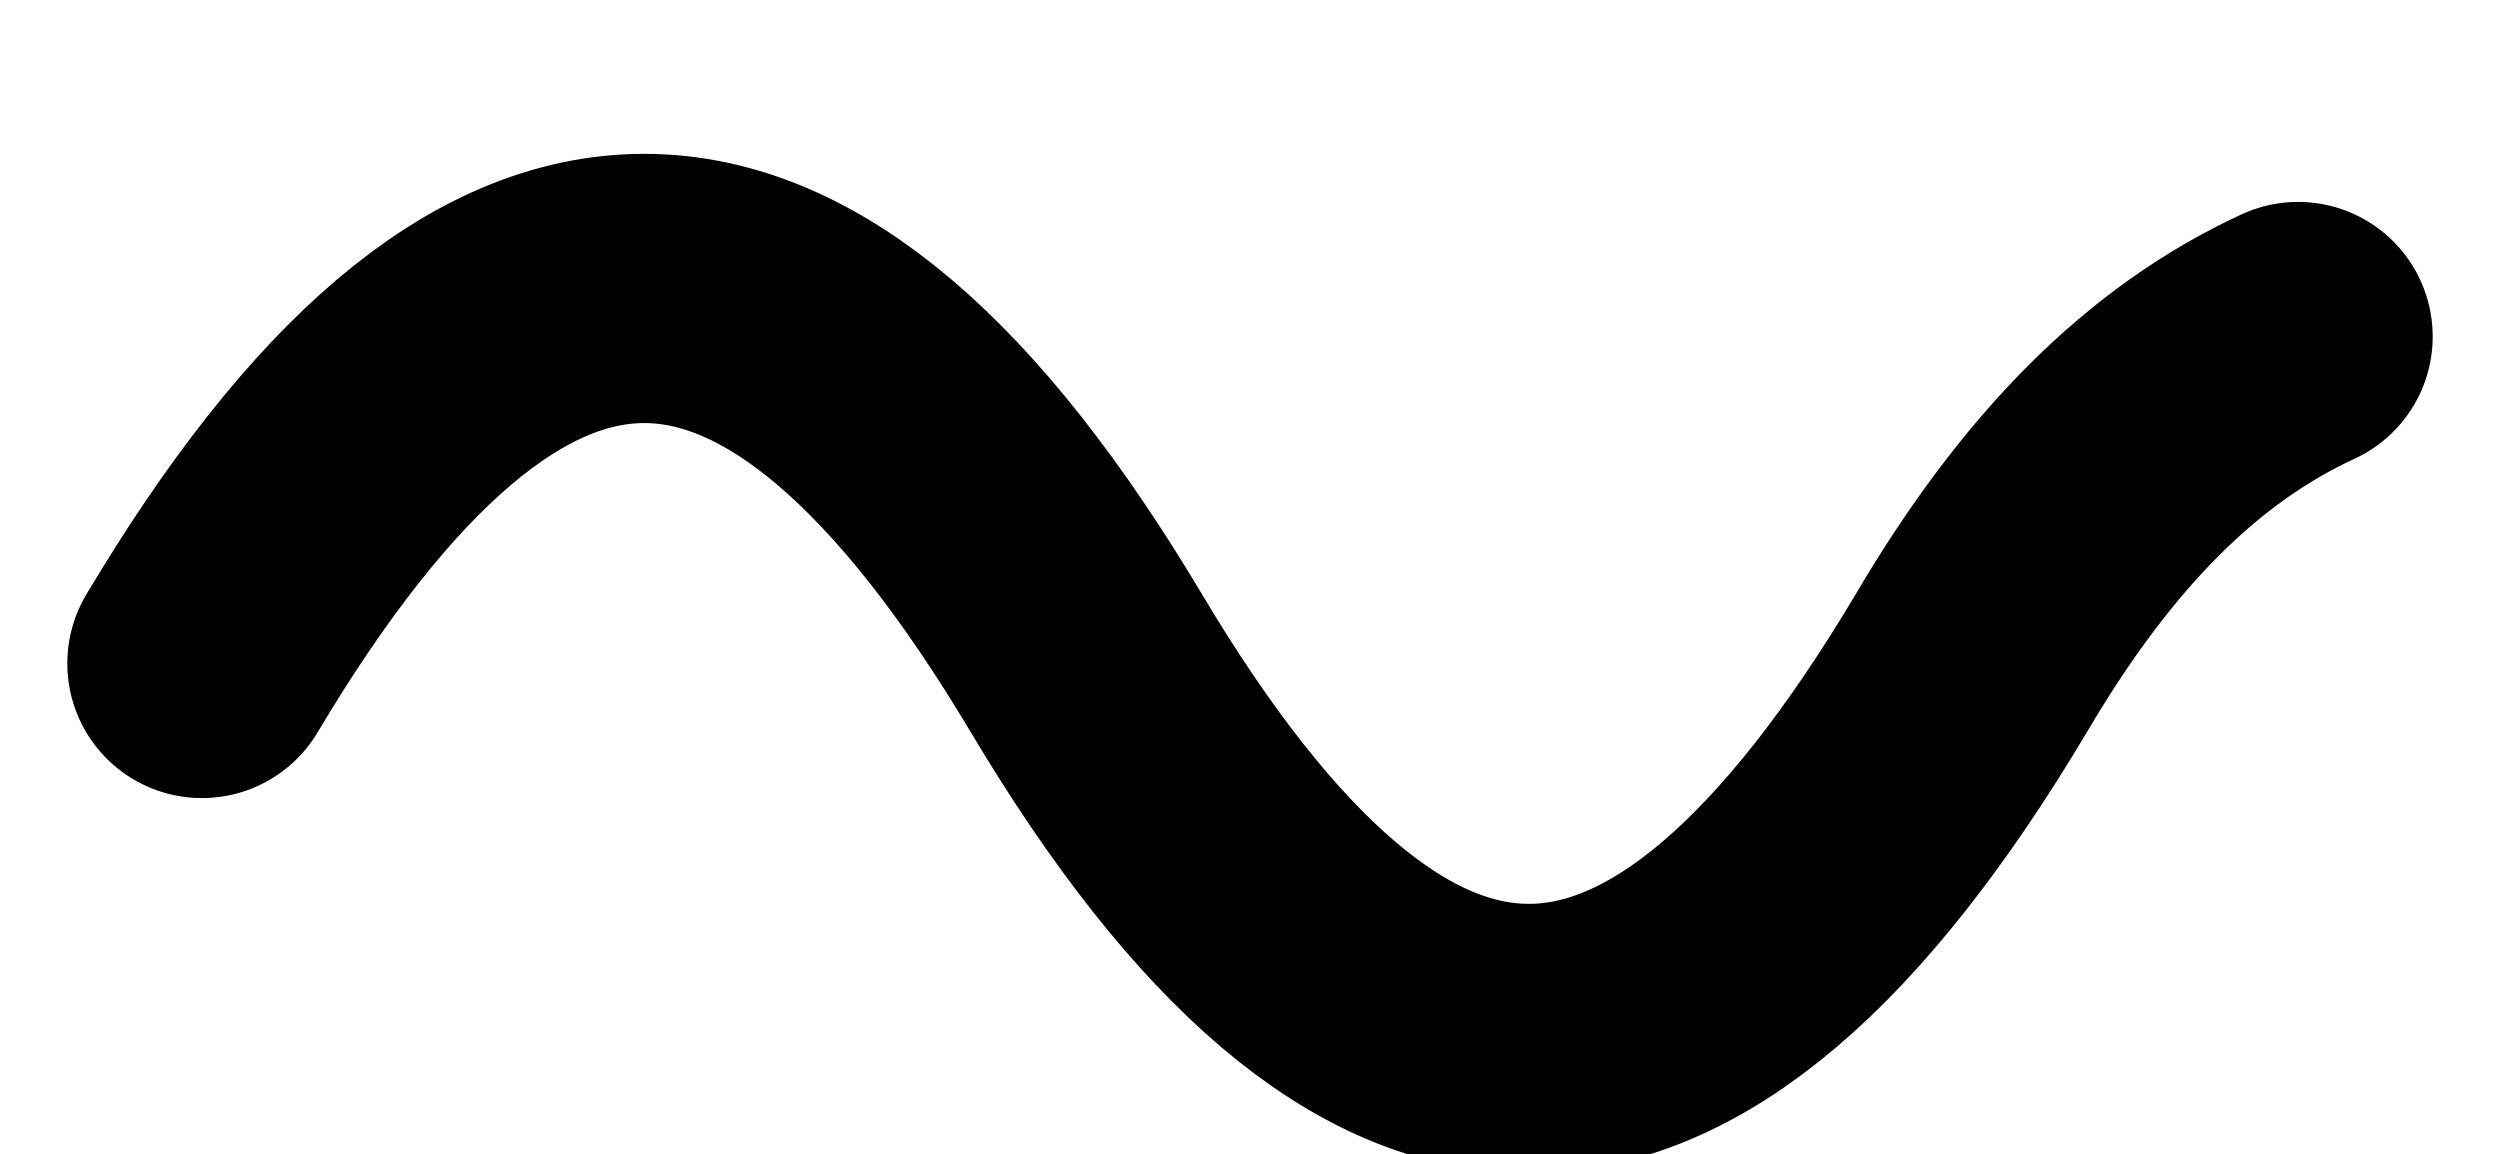
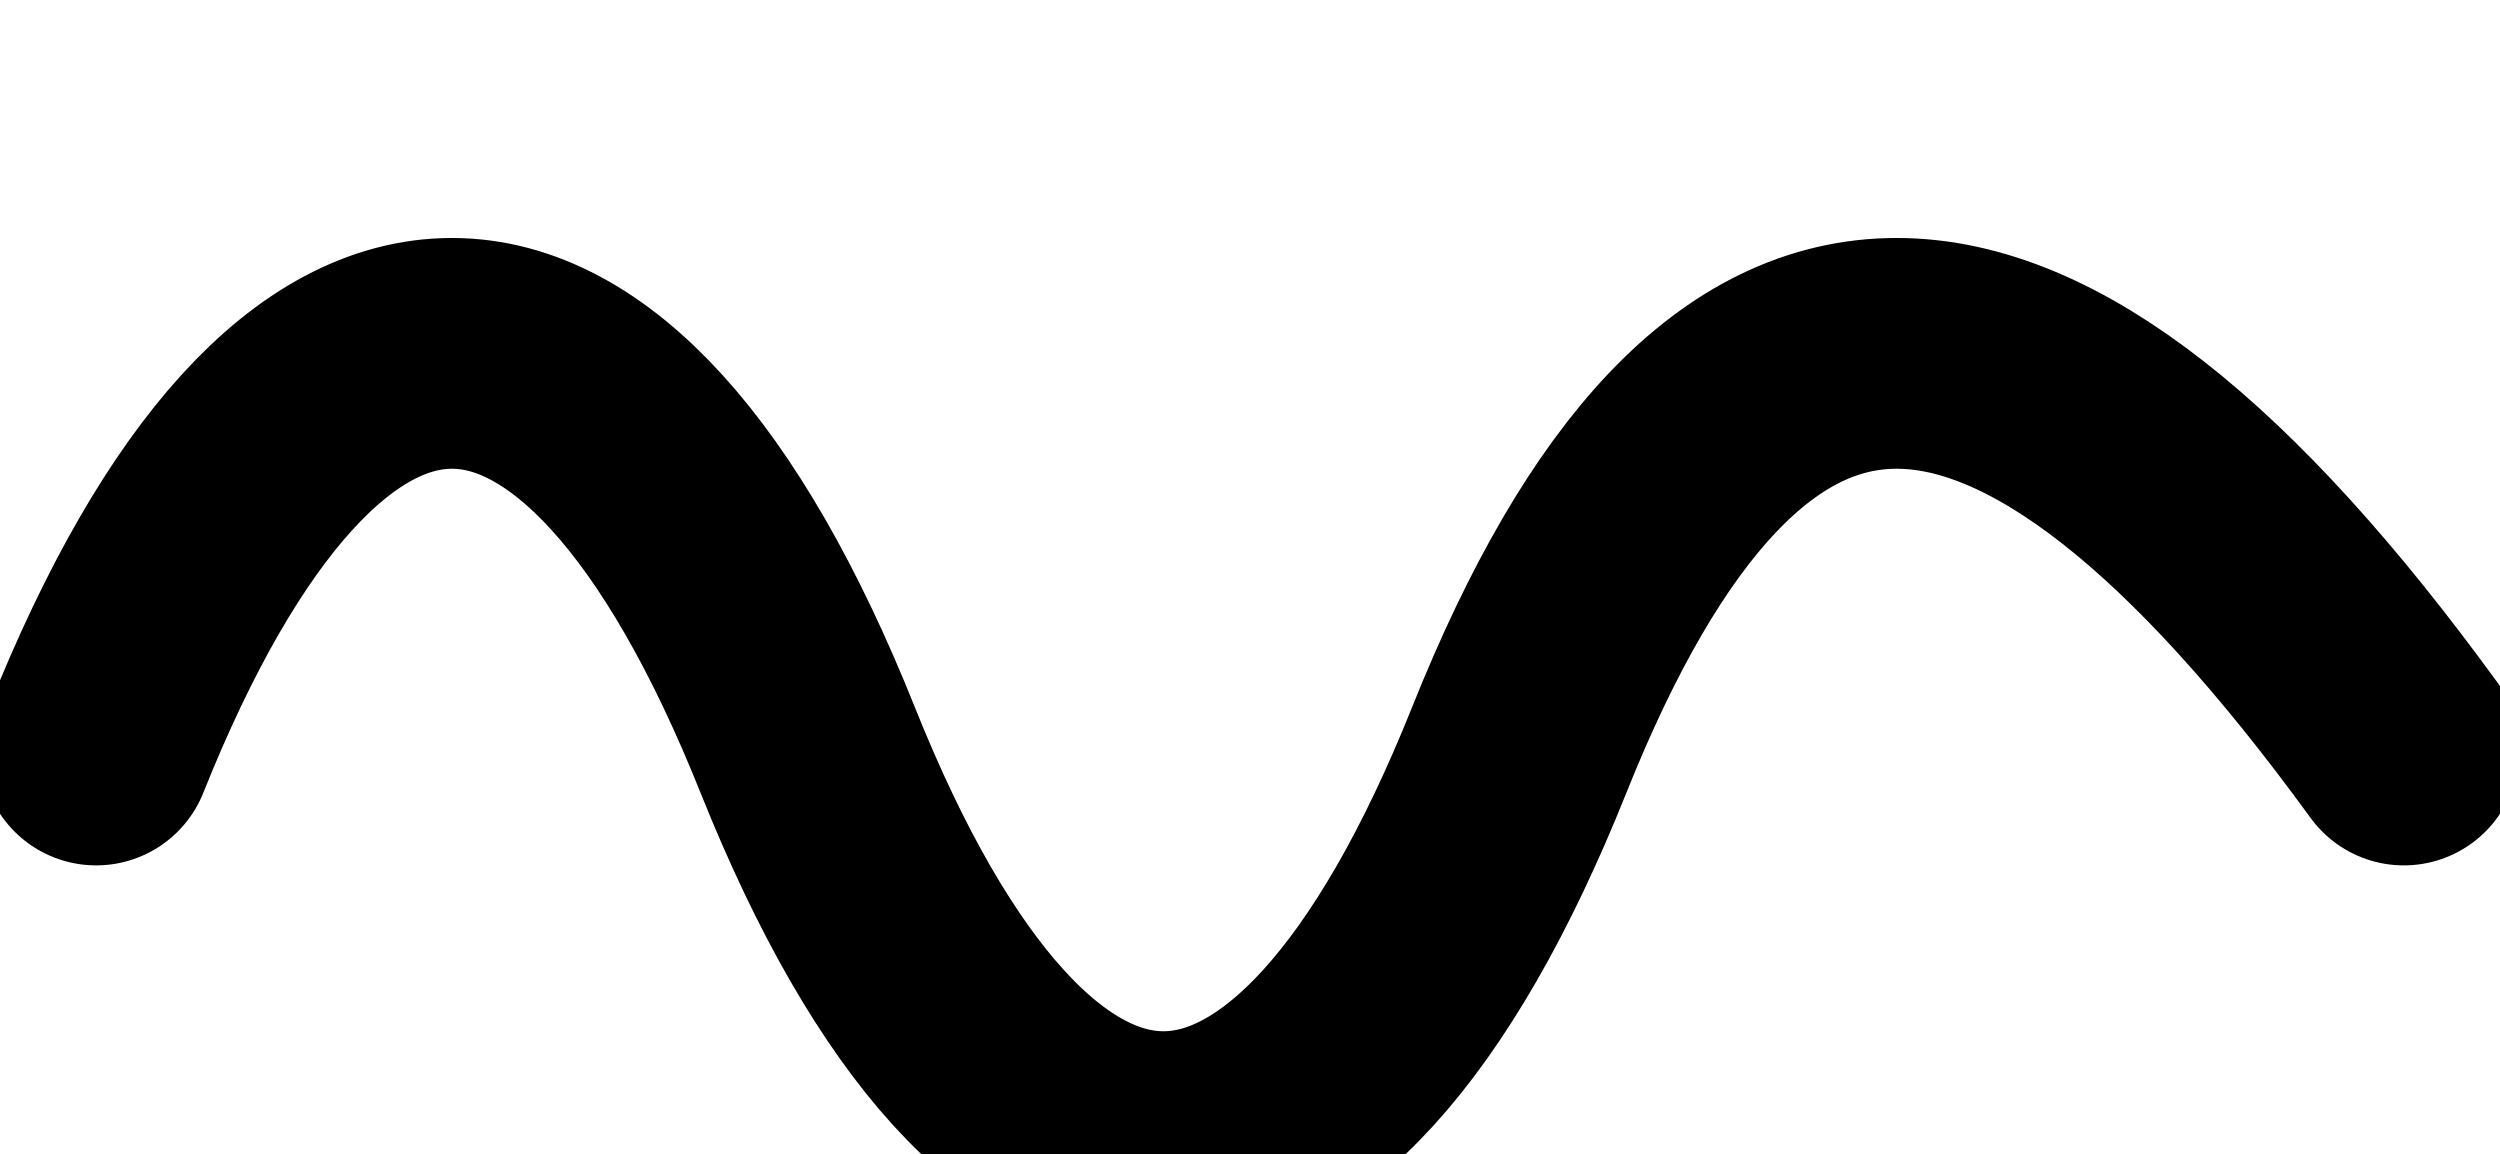
<svg xmlns="http://www.w3.org/2000/svg" viewBox="0 0 260 120">
-   <path fill="none" stroke="#000" stroke-linecap="round" stroke-width="28" d="M21 69c31-52 61-52 92 0s61 52 92 0c10-17 21-28 34-34" />
+   <g fill="currentColor" stroke="currentColor" stroke-linecap="round" stroke-linejoin="round">
+     <path d="M10 78c22-55 52-55 74 0s52 55 74 0 52-55 92 0" fill="none" stroke="currentColor" stroke-width="24" stroke-linecap="round" />
+   </g>
</svg>
